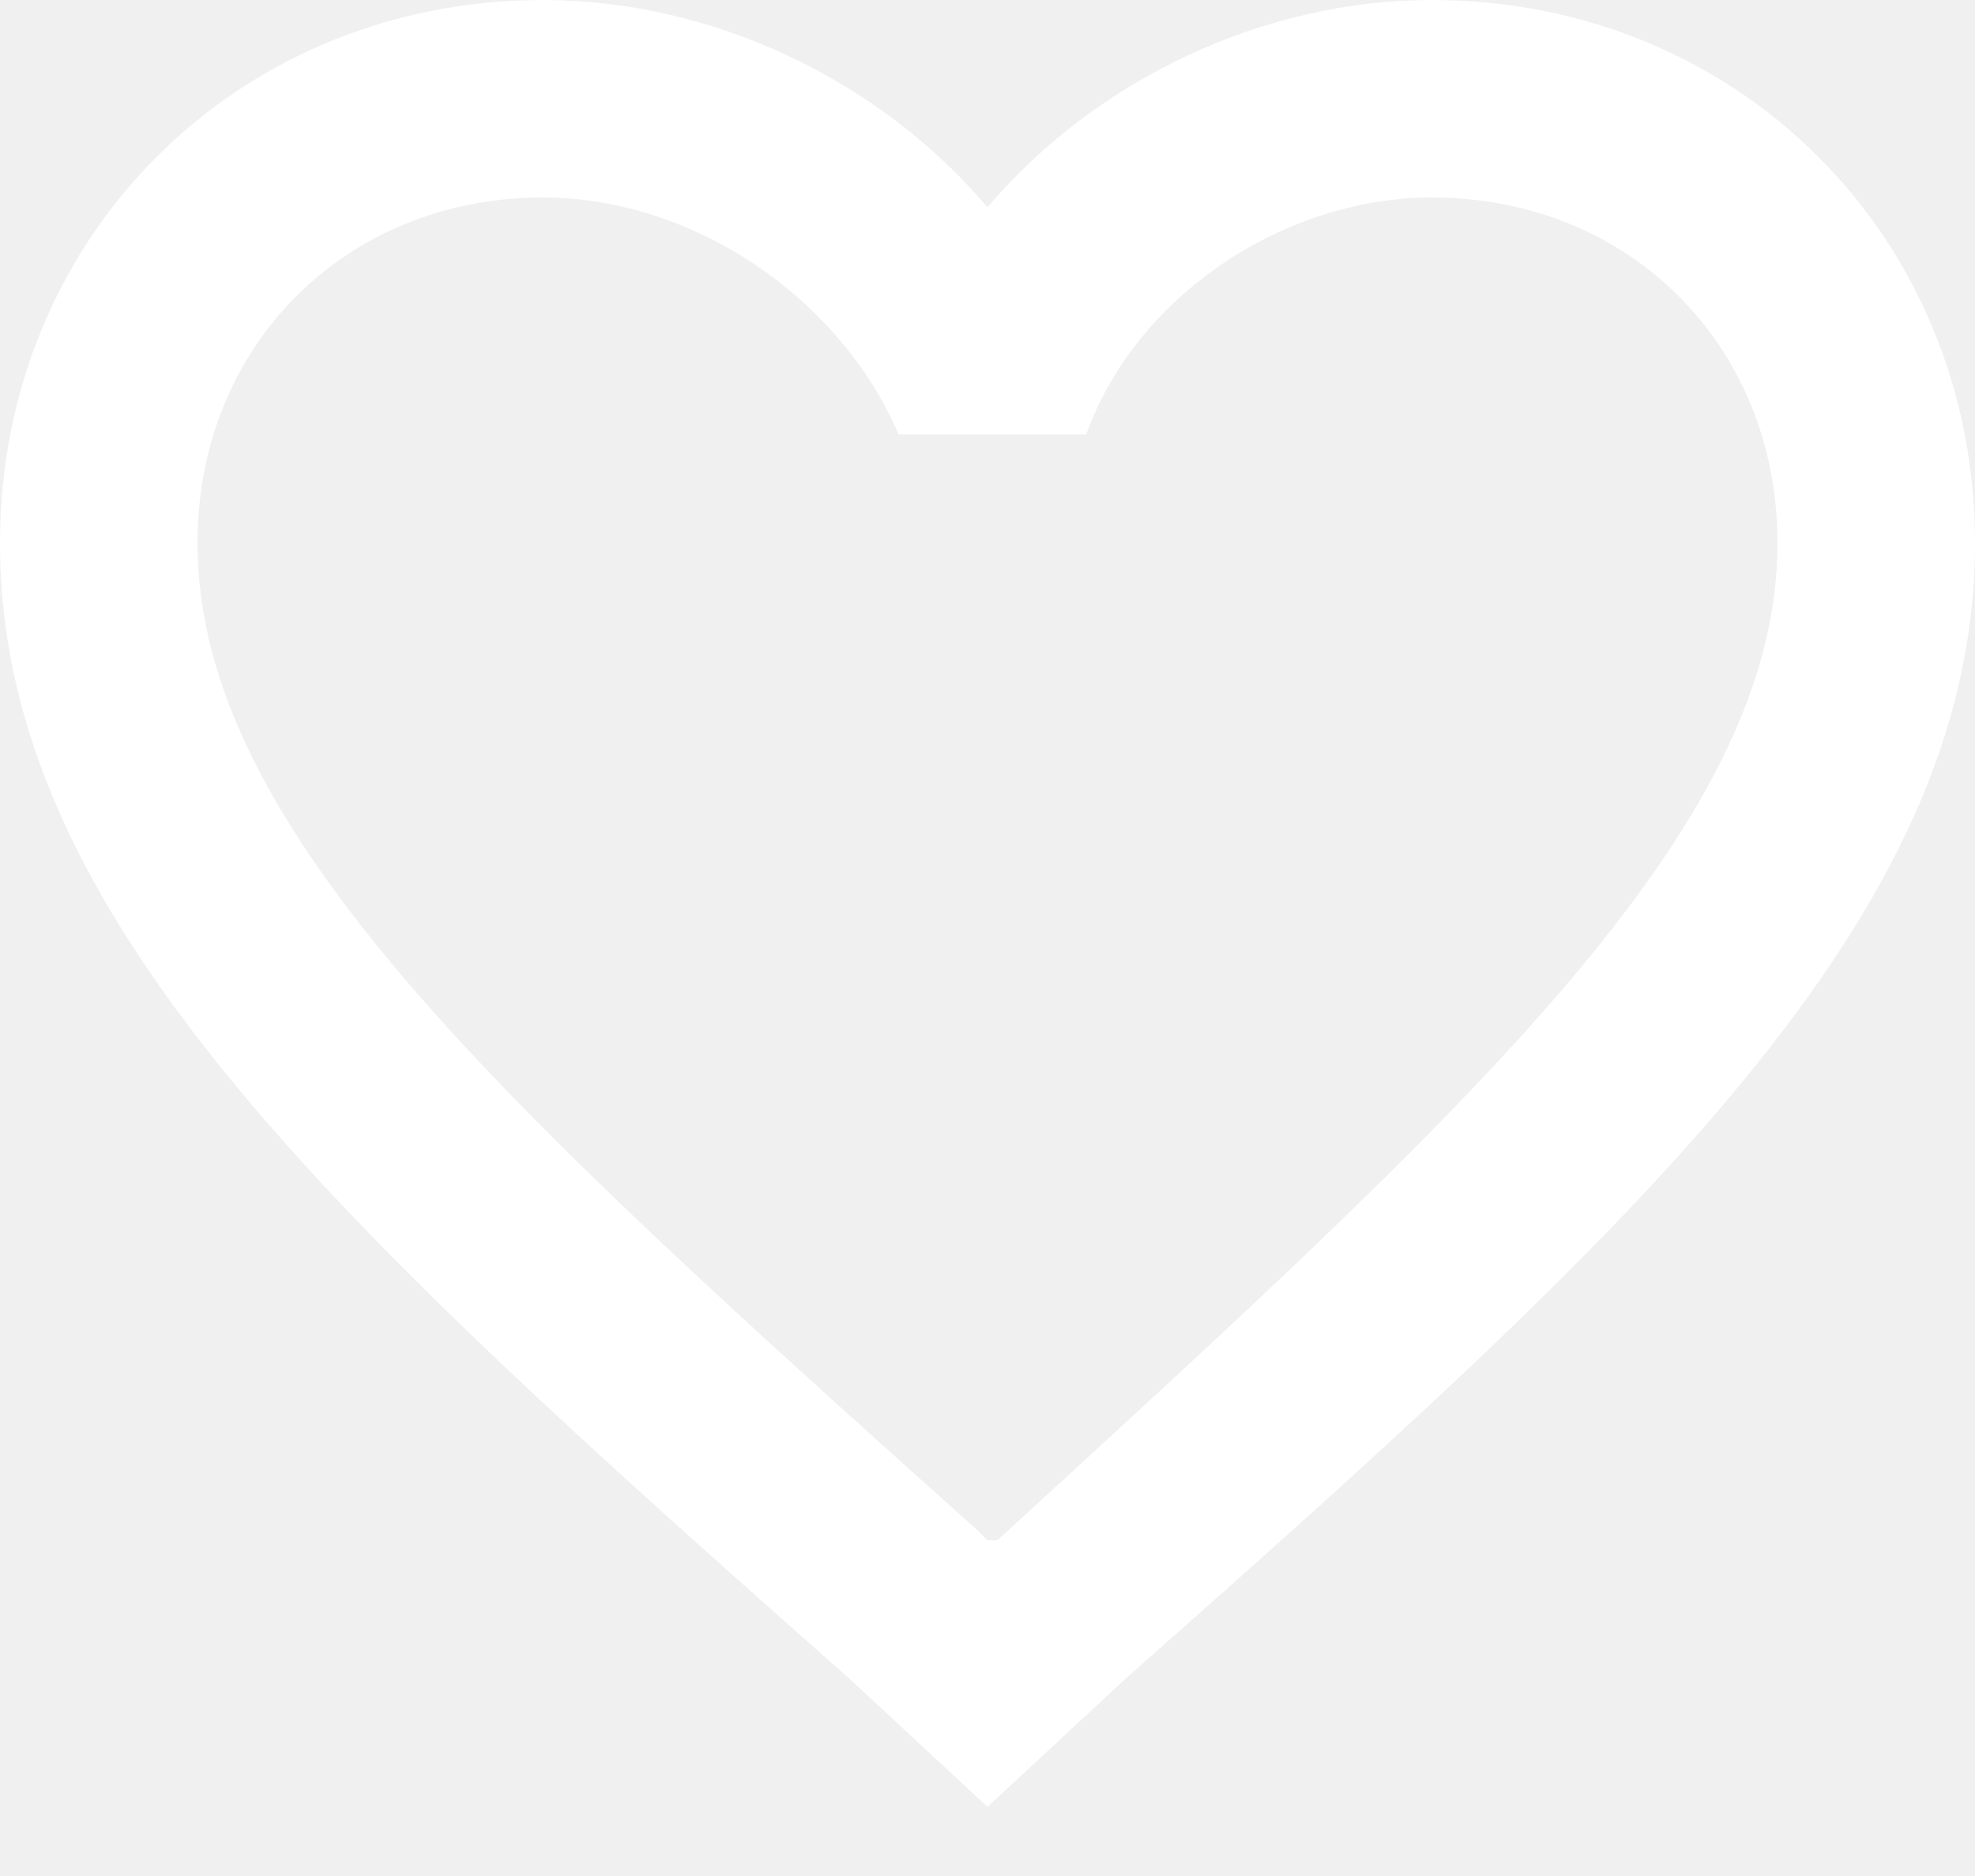
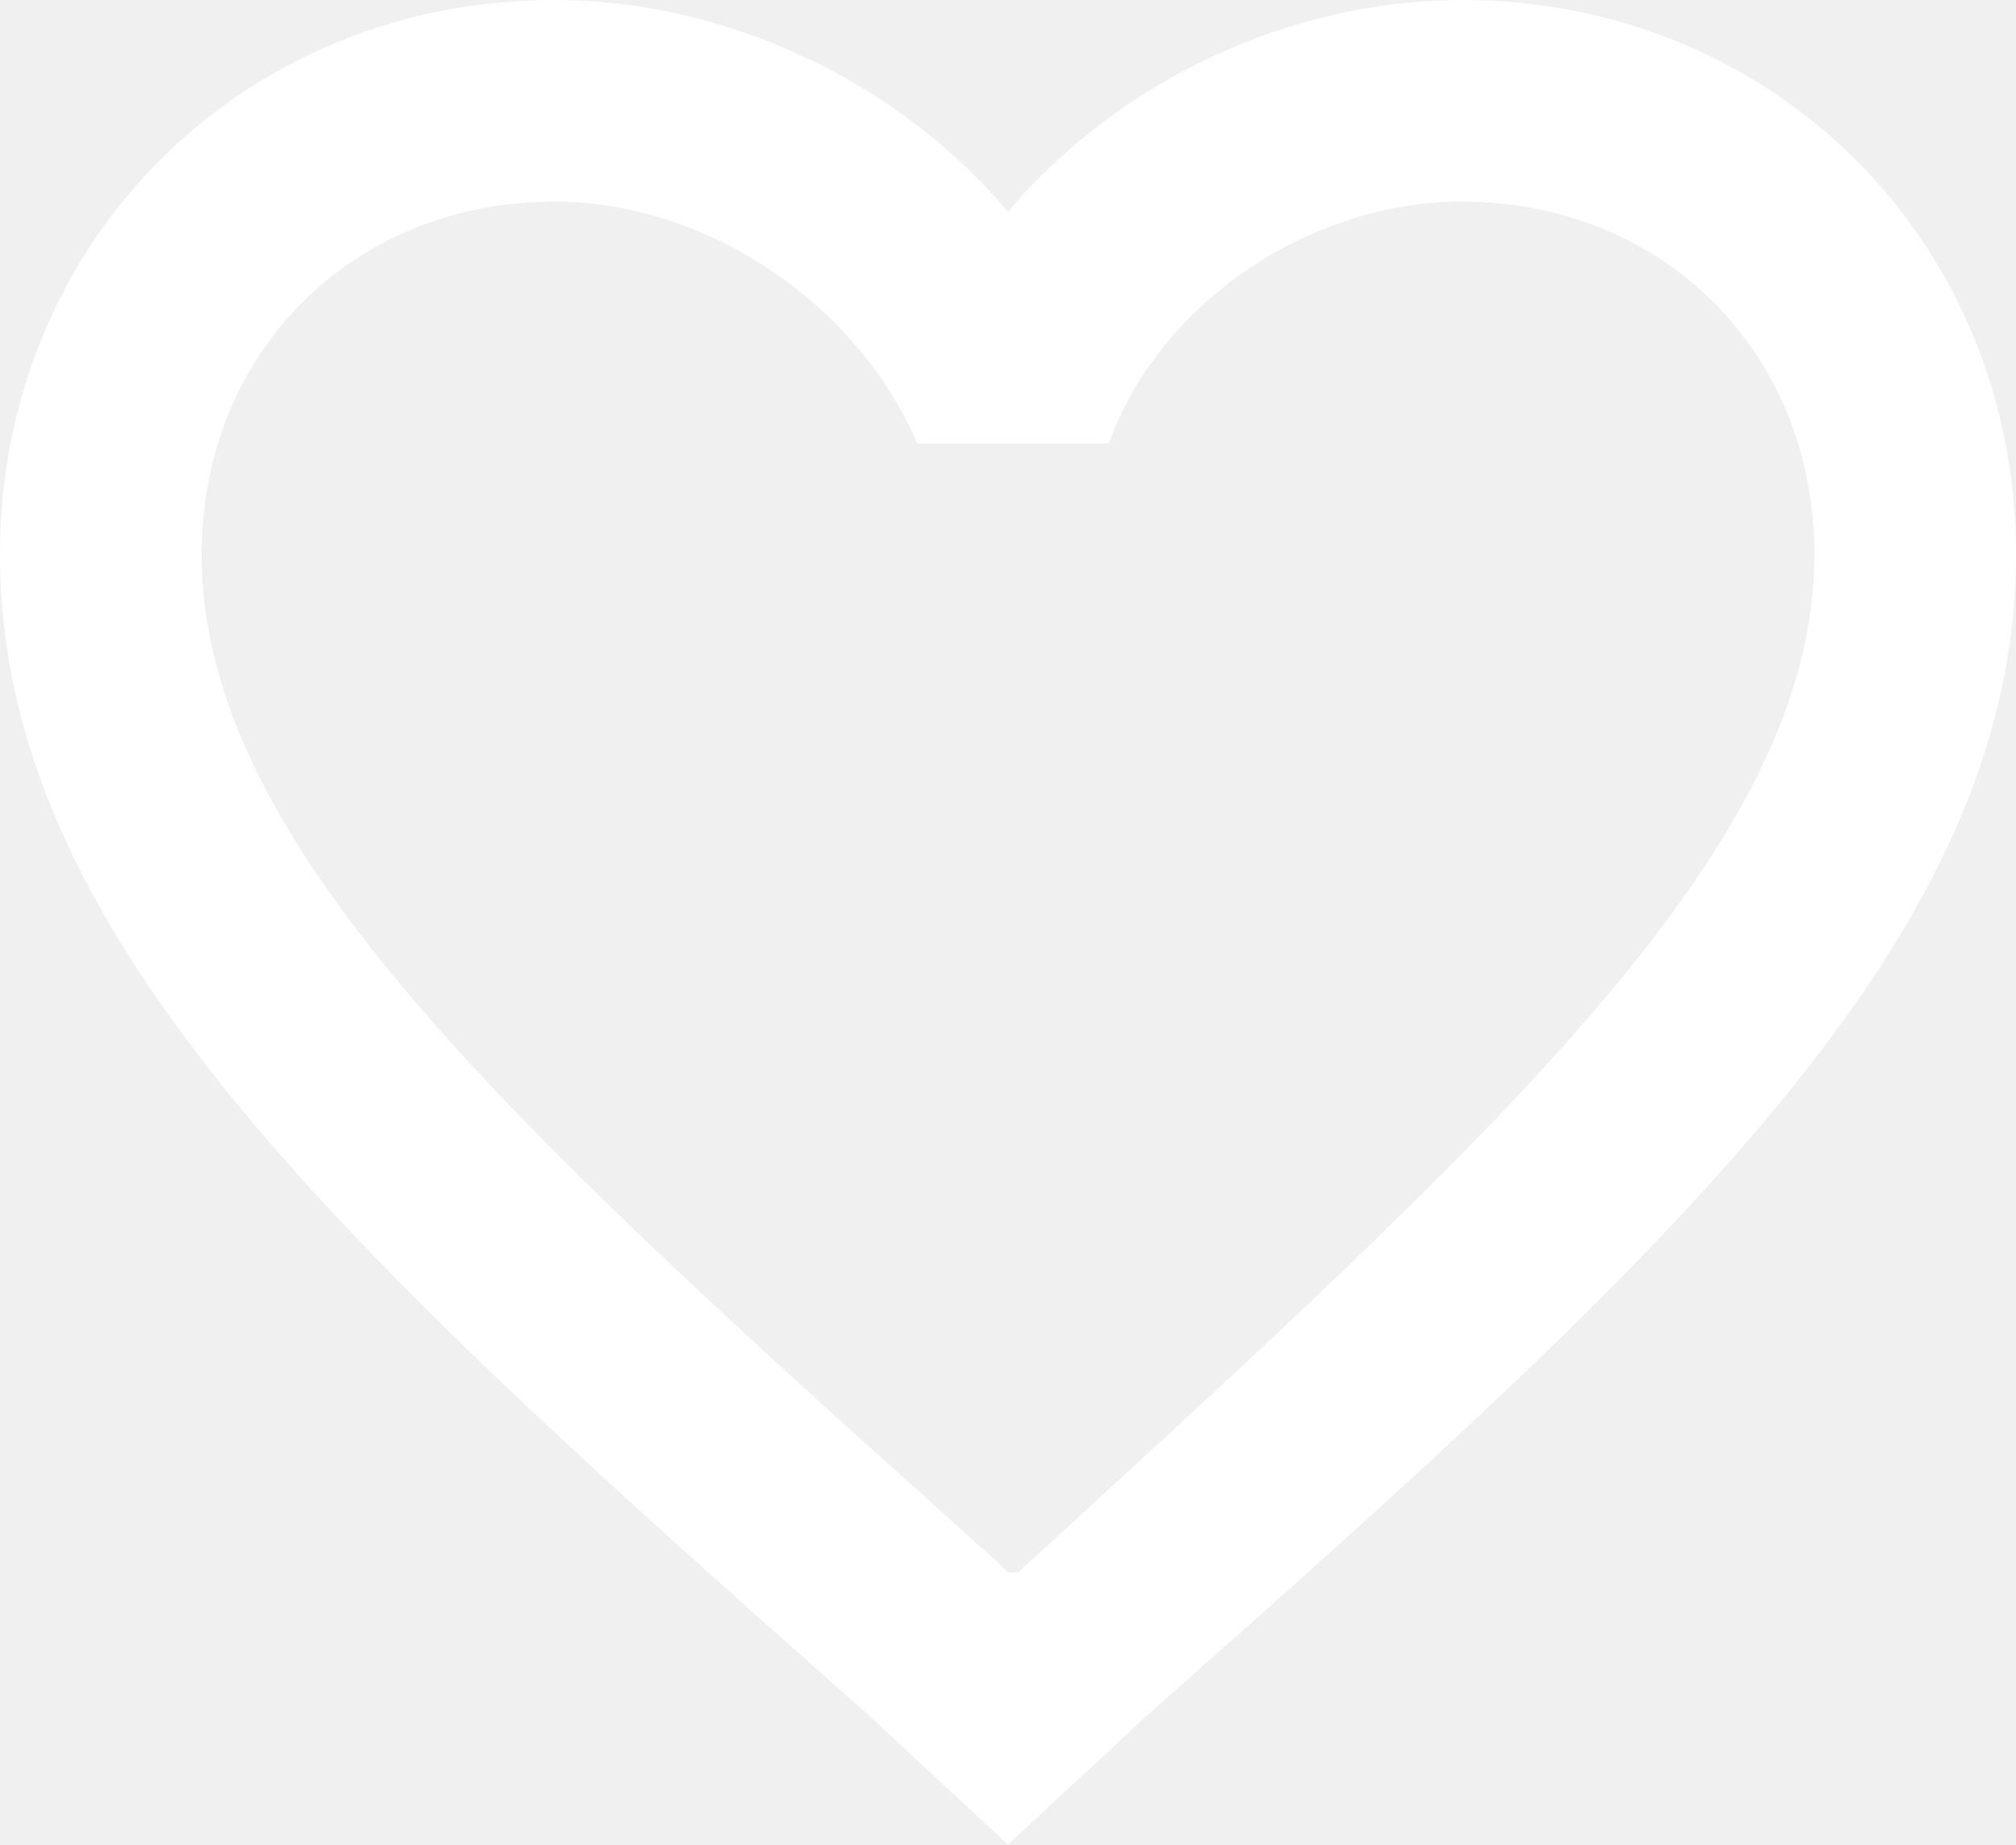
- <svg xmlns="http://www.w3.org/2000/svg" version="1.1" id="圖層_1" x="0px" y="0px" viewBox="0 0 20 19" style="enable-background:new 0 0 20 19;" xml:space="preserve">
+ <svg xmlns="http://www.w3.org/2000/svg" version="1.1" id="圖層_1" x="0px" y="0px" viewBox="0 0 20 18.3" style="enable-background:new 0 0 20 18.3;" xml:space="preserve">
  <style type="text/css">
	.st0{fill:#FFFFFF;}
</style>
-   <path class="st0" d="M14.5,0c-1.7,0-3.4,0.8-4.5,2.1C8.9,0.8,7.2,0,5.5,0C2.4,0,0,2.4,0,5.5C0,9.3,3.4,12.4,8.6,17l1.4,1.3l1.4-1.3  C16.6,12.4,20,9.3,20,5.5C20,2.4,17.6,0,14.5,0z M10.1,15.6L10,15.6l-0.1-0.1C5.1,11.2,2,8.4,2,5.5C2,3.5,3.5,2,5.5,2  c1.5,0,3,1,3.6,2.4h1.9C11.5,3,13,2,14.5,2c2,0,3.5,1.5,3.5,3.5C18,8.4,14.9,11.2,10.1,15.6z" />
+   <path class="st0" d="M14.5,0c-1.7,0-3.4,0.8-4.5,2.1C8.9,0.8,7.2,0,5.5,0C2.4,0,0,2.4,0,5.5C0,9.3,3.4,12.4,8.6,17l1.4,1.3l1.4-1.3  C16.6,12.4,20,9.3,20,5.5C20,2.4,17.6,0,14.5,0z M10.1,15.6H10l-0.1-0.1C5.1,11.2,2,8.4,2,5.5C2,3.5,3.5,2,5.5,2c1.5,0,3,1,3.6,2.4  H11C11.5,3,13,2,14.5,2c2,0,3.5,1.5,3.5,3.5C18,8.4,14.9,11.2,10.1,15.6z" />
</svg>
